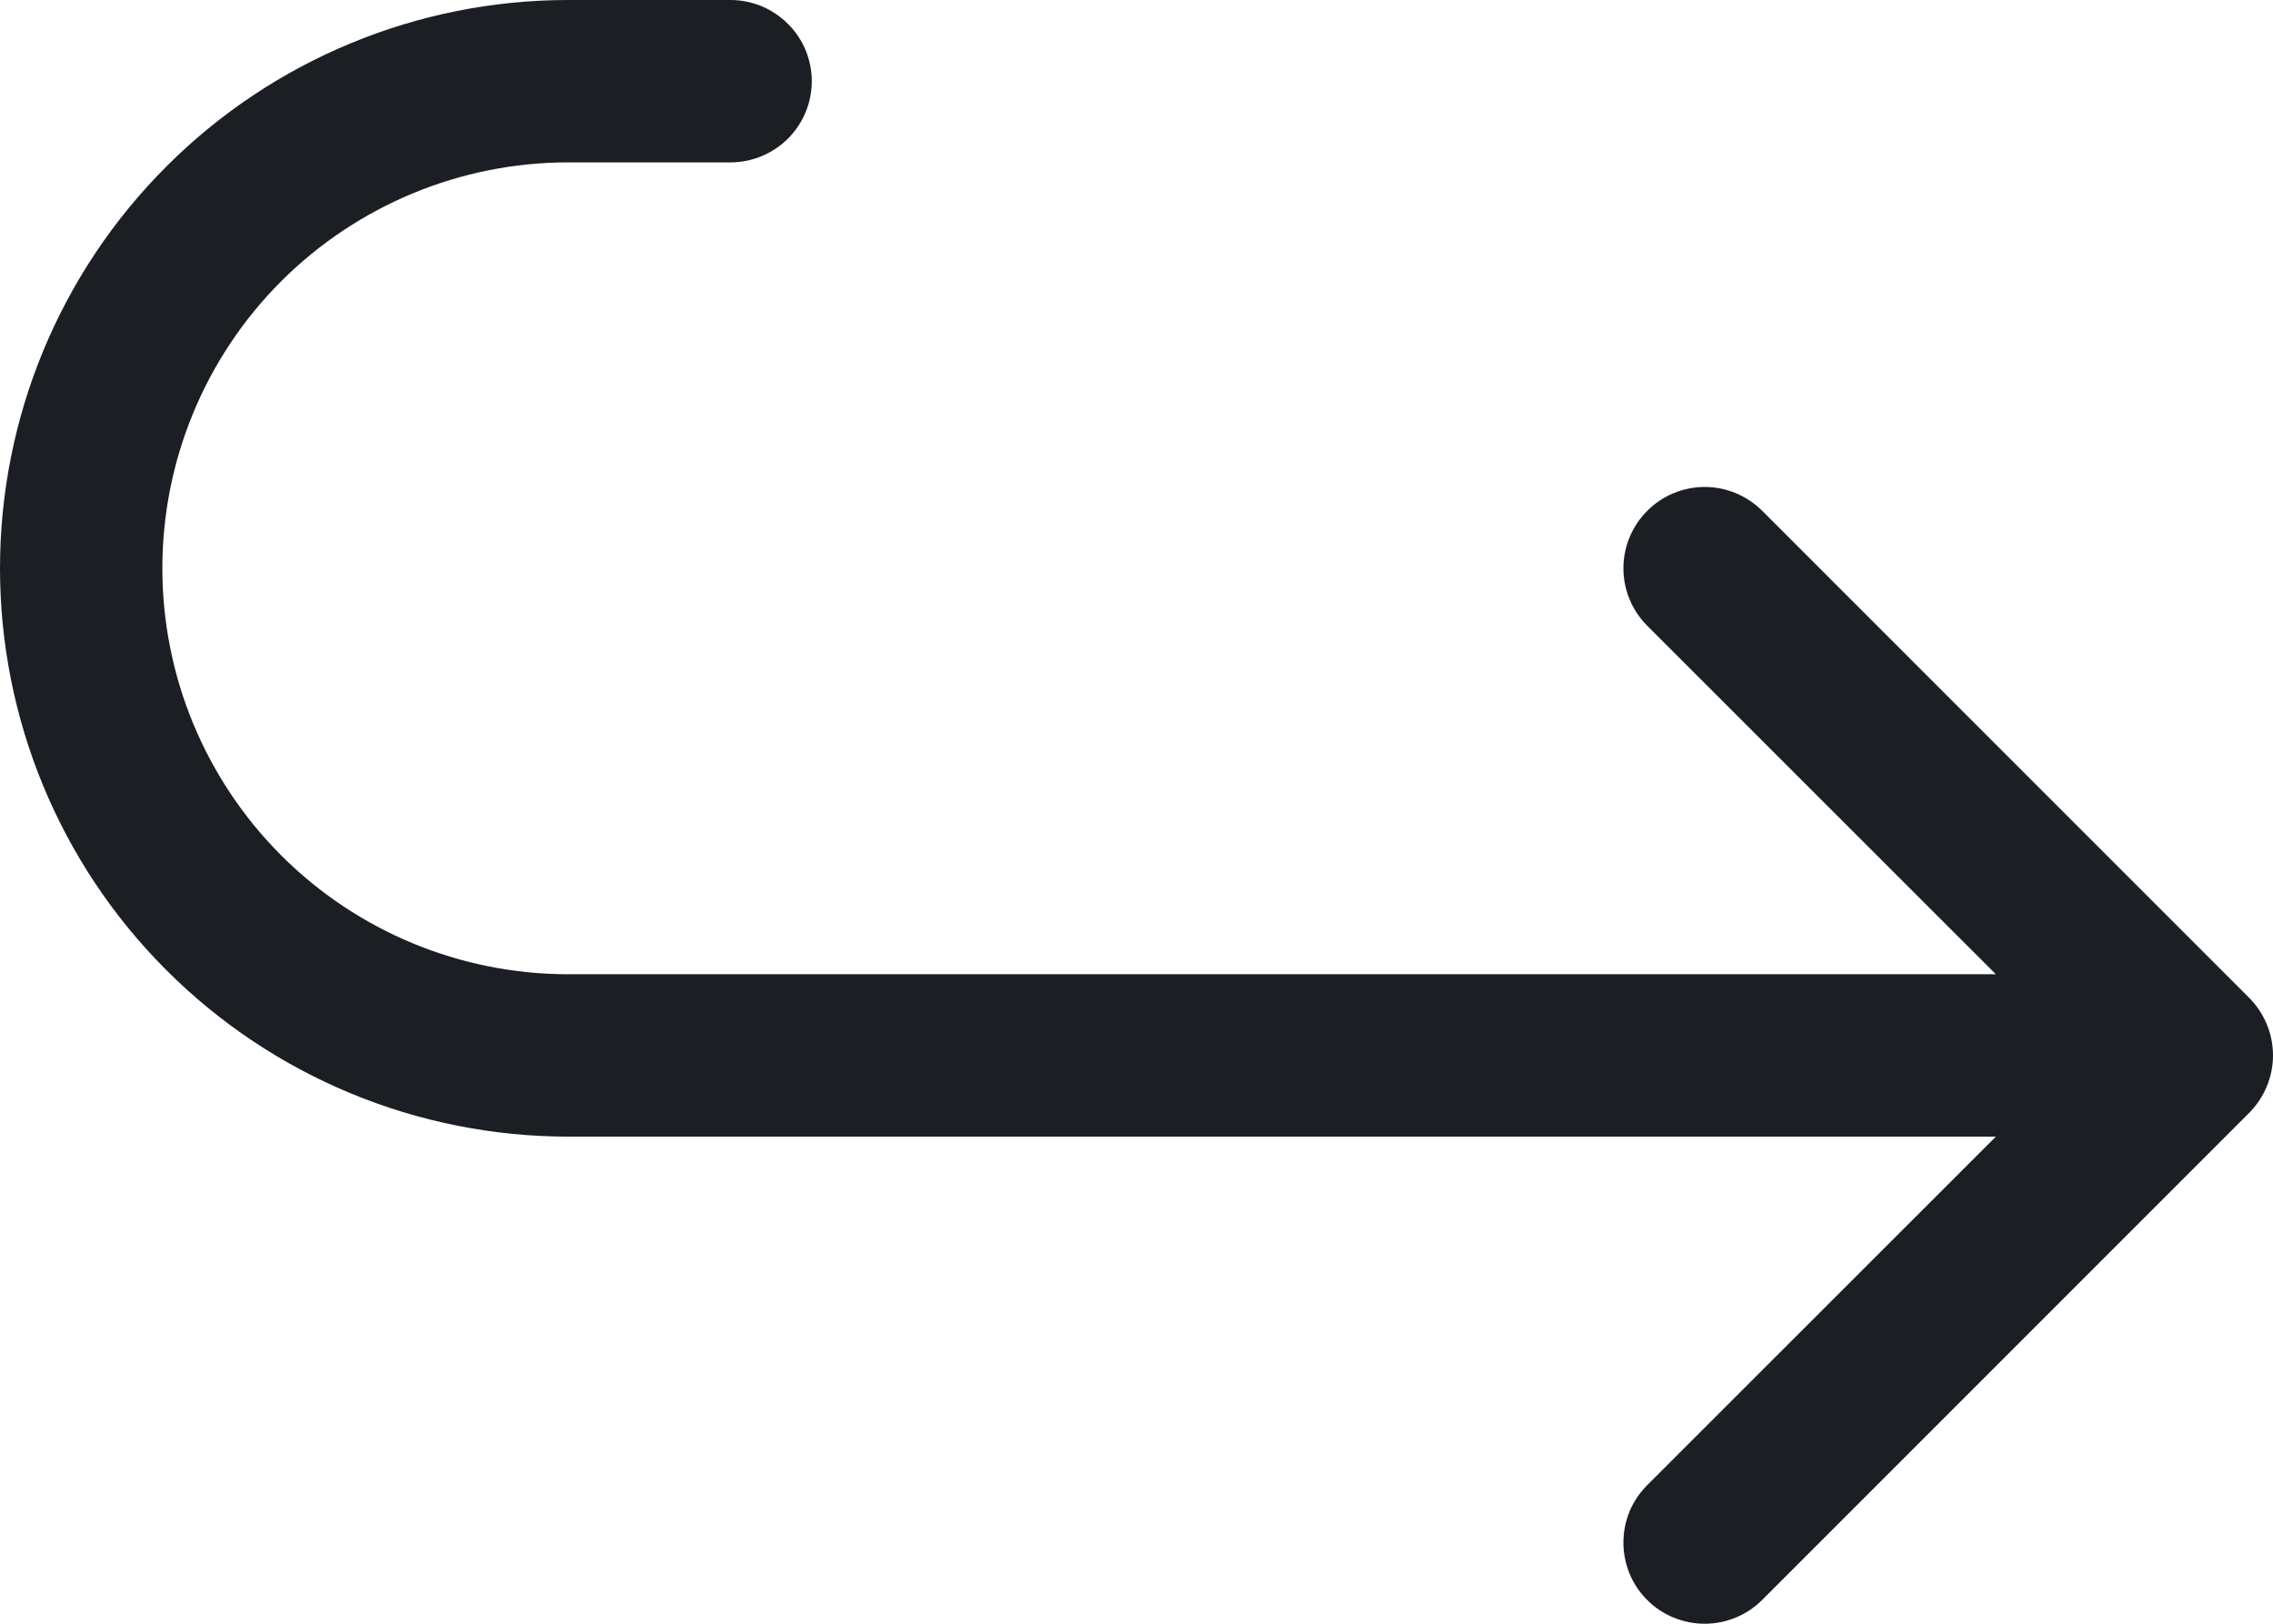
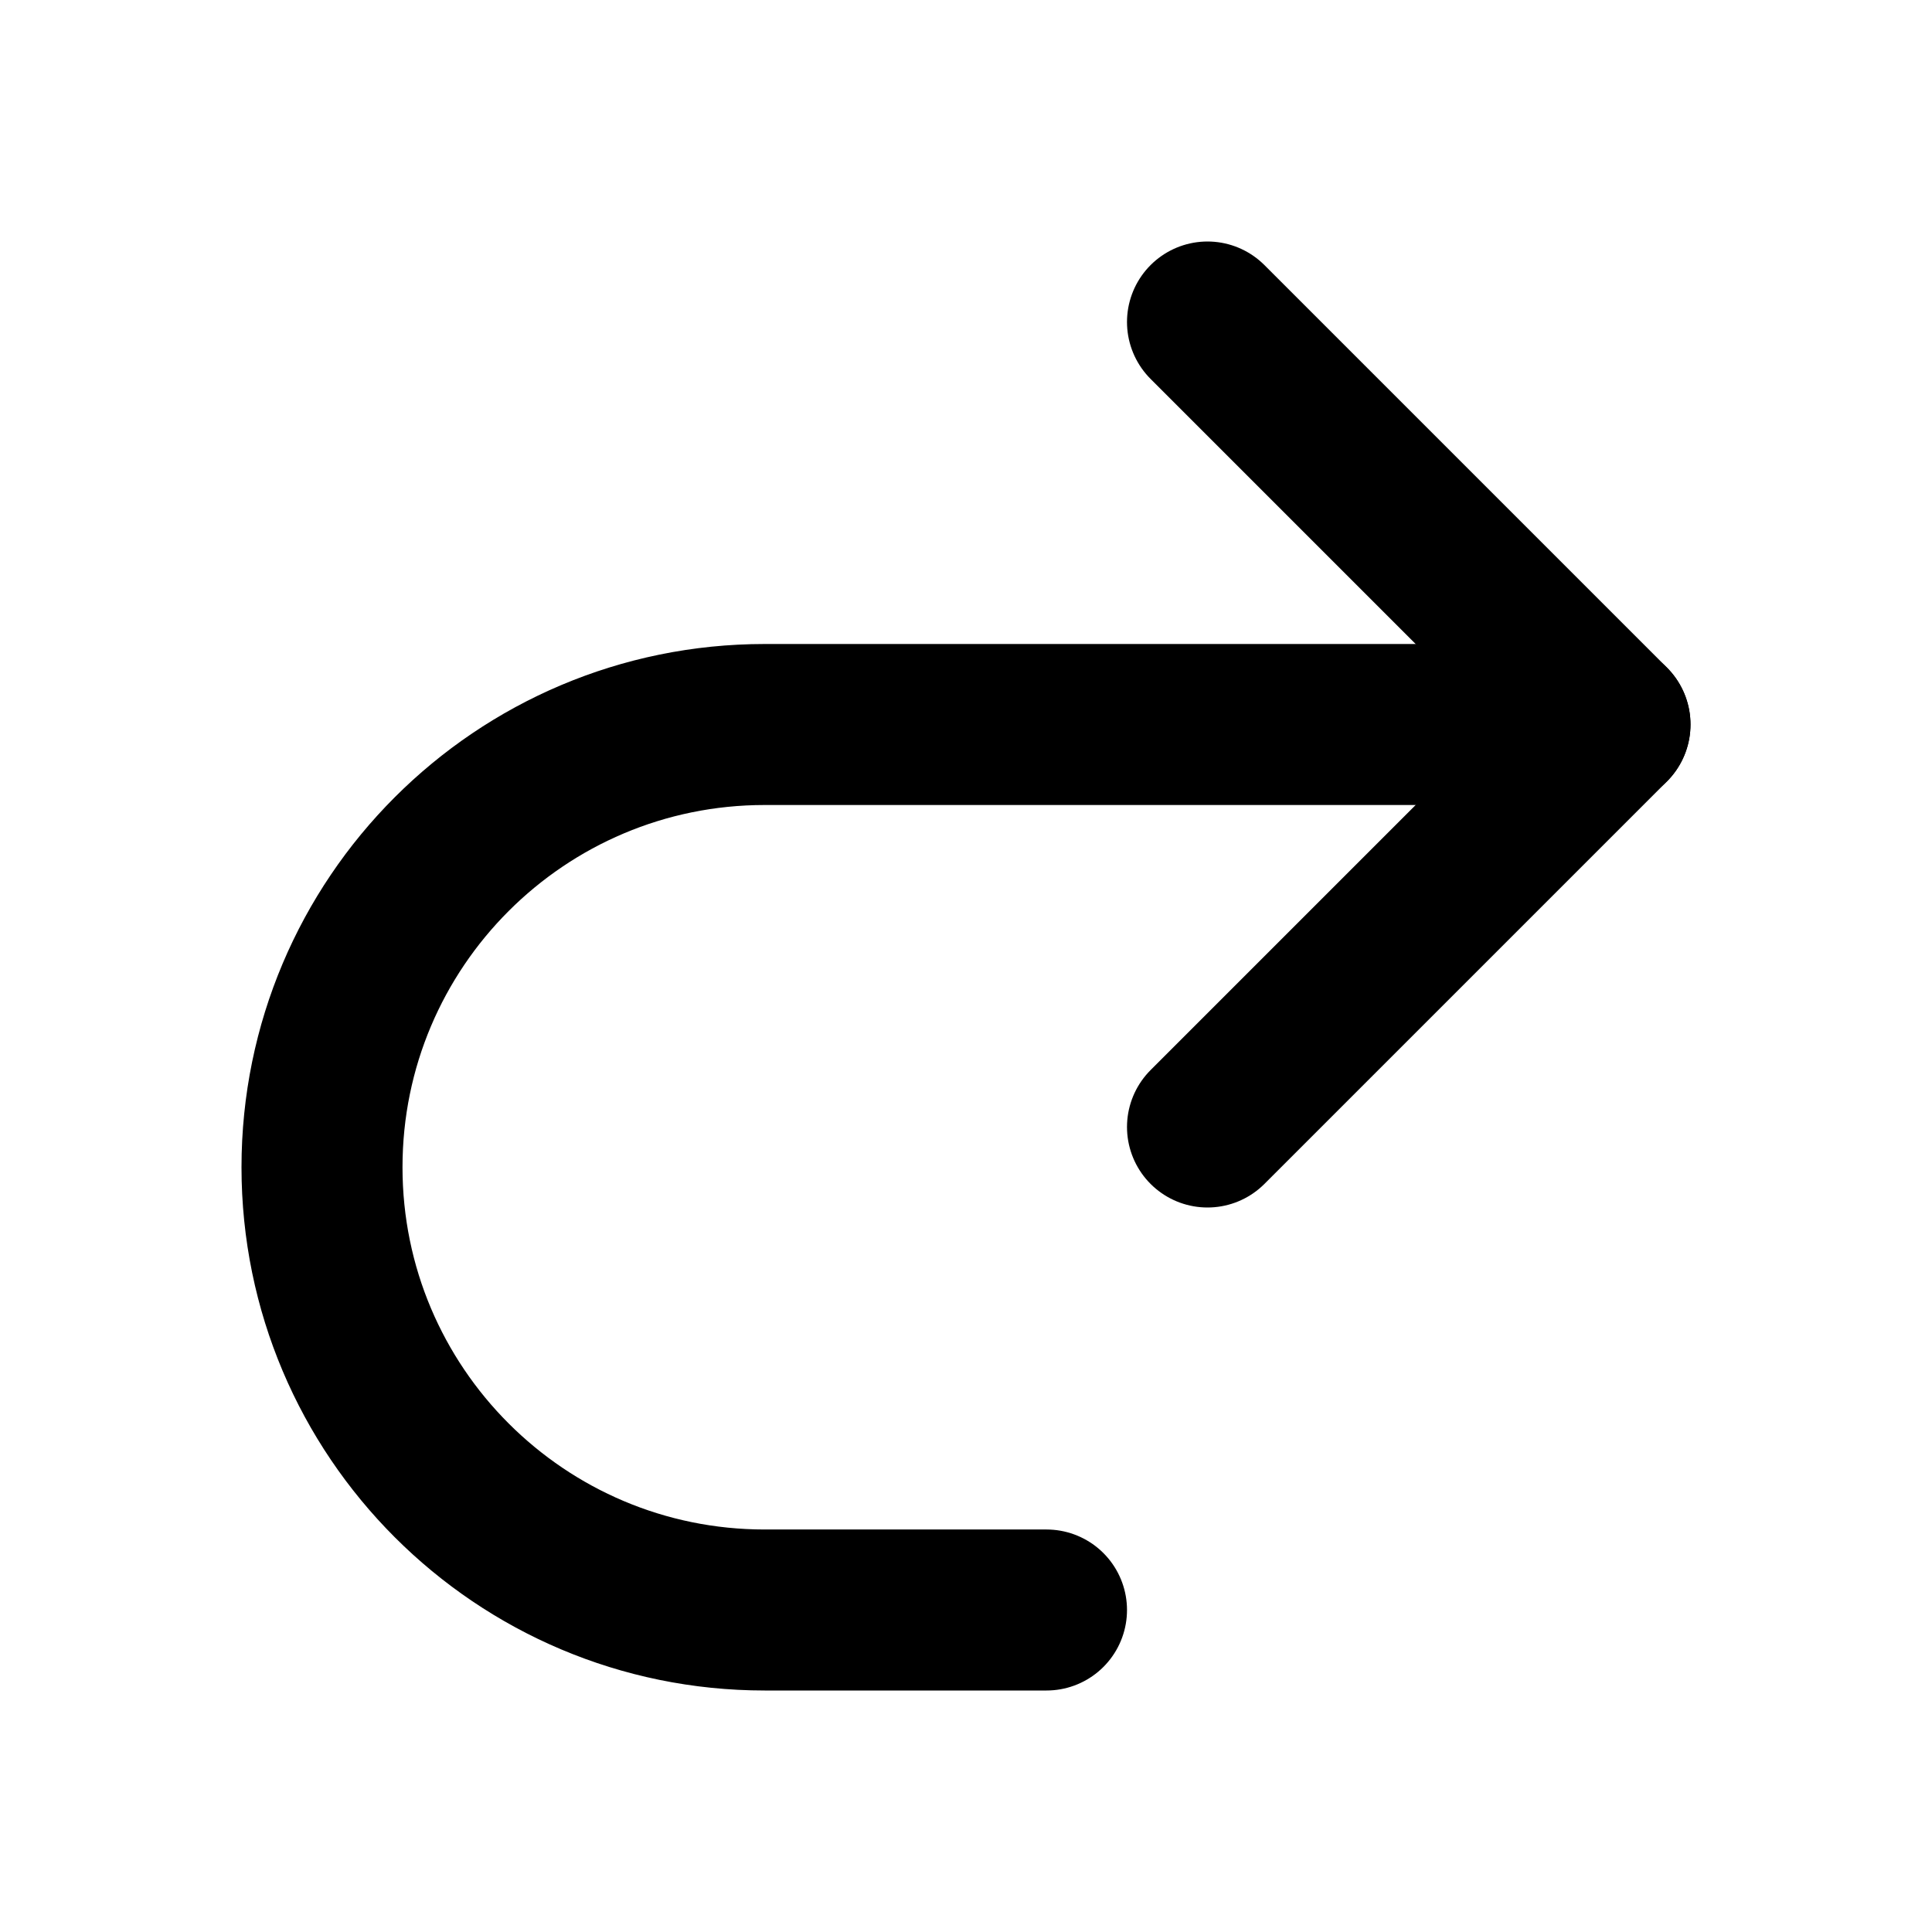
- <svg xmlns="http://www.w3.org/2000/svg" width="14" height="10" viewBox="0 0 14 10" fill="none">
-   <path fill-rule="evenodd" clip-rule="evenodd" d="M10.146 9.854C10.099 9.808 10.062 9.752 10.037 9.692C10.012 9.631 9.999 9.566 9.999 9.5C9.999 9.434 10.012 9.369 10.037 9.308C10.062 9.248 10.099 9.193 10.146 9.146L12.293 7H3.5C2.571 7 1.681 6.631 1.025 5.975C0.368 5.319 -0 4.428 -0 3.5C-0 2.572 0.368 1.682 1.025 1.025C1.681 0.369 2.571 0 3.5 0H4.5C4.632 0 4.759 0.053 4.853 0.147C4.947 0.24 5 0.367 5 0.5C5 0.633 4.947 0.76 4.853 0.854C4.759 0.947 4.632 1 4.5 1H3.5C2.837 1 2.201 1.264 1.732 1.732C1.263 2.201 1 2.837 1 3.5C1 4.163 1.263 4.799 1.732 5.268C2.201 5.737 2.837 6 3.5 6H12.293L10.146 3.854C10.052 3.76 9.999 3.633 9.999 3.5C9.999 3.367 10.052 3.24 10.146 3.146C10.239 3.052 10.367 2.999 10.5 2.999C10.632 2.999 10.76 3.052 10.854 3.146L13.854 6.146C13.947 6.24 14 6.367 14 6.5C14 6.632 13.947 6.759 13.854 6.853L10.854 9.853C10.807 9.9 10.752 9.937 10.691 9.962C10.63 9.987 10.565 10 10.5 10C10.434 10 10.369 9.987 10.308 9.962C10.247 9.937 10.192 9.901 10.146 9.854Z" fill="#1B1F24" />
+ <svg xmlns="http://www.w3.org/2000/svg" width="24" height="24" viewBox="0 0 24 24" fill="none" stroke="currentColor" stroke-width="2" stroke-linecap="round" stroke-linejoin="round">
+   <path d="m15 14 5-5-5-5" />
+   <path d="M20 9H9.5A5.5 5.5 0 0 0 4 14.5A5.5 5.5 0 0 0 9.5 20H13" />
</svg>
